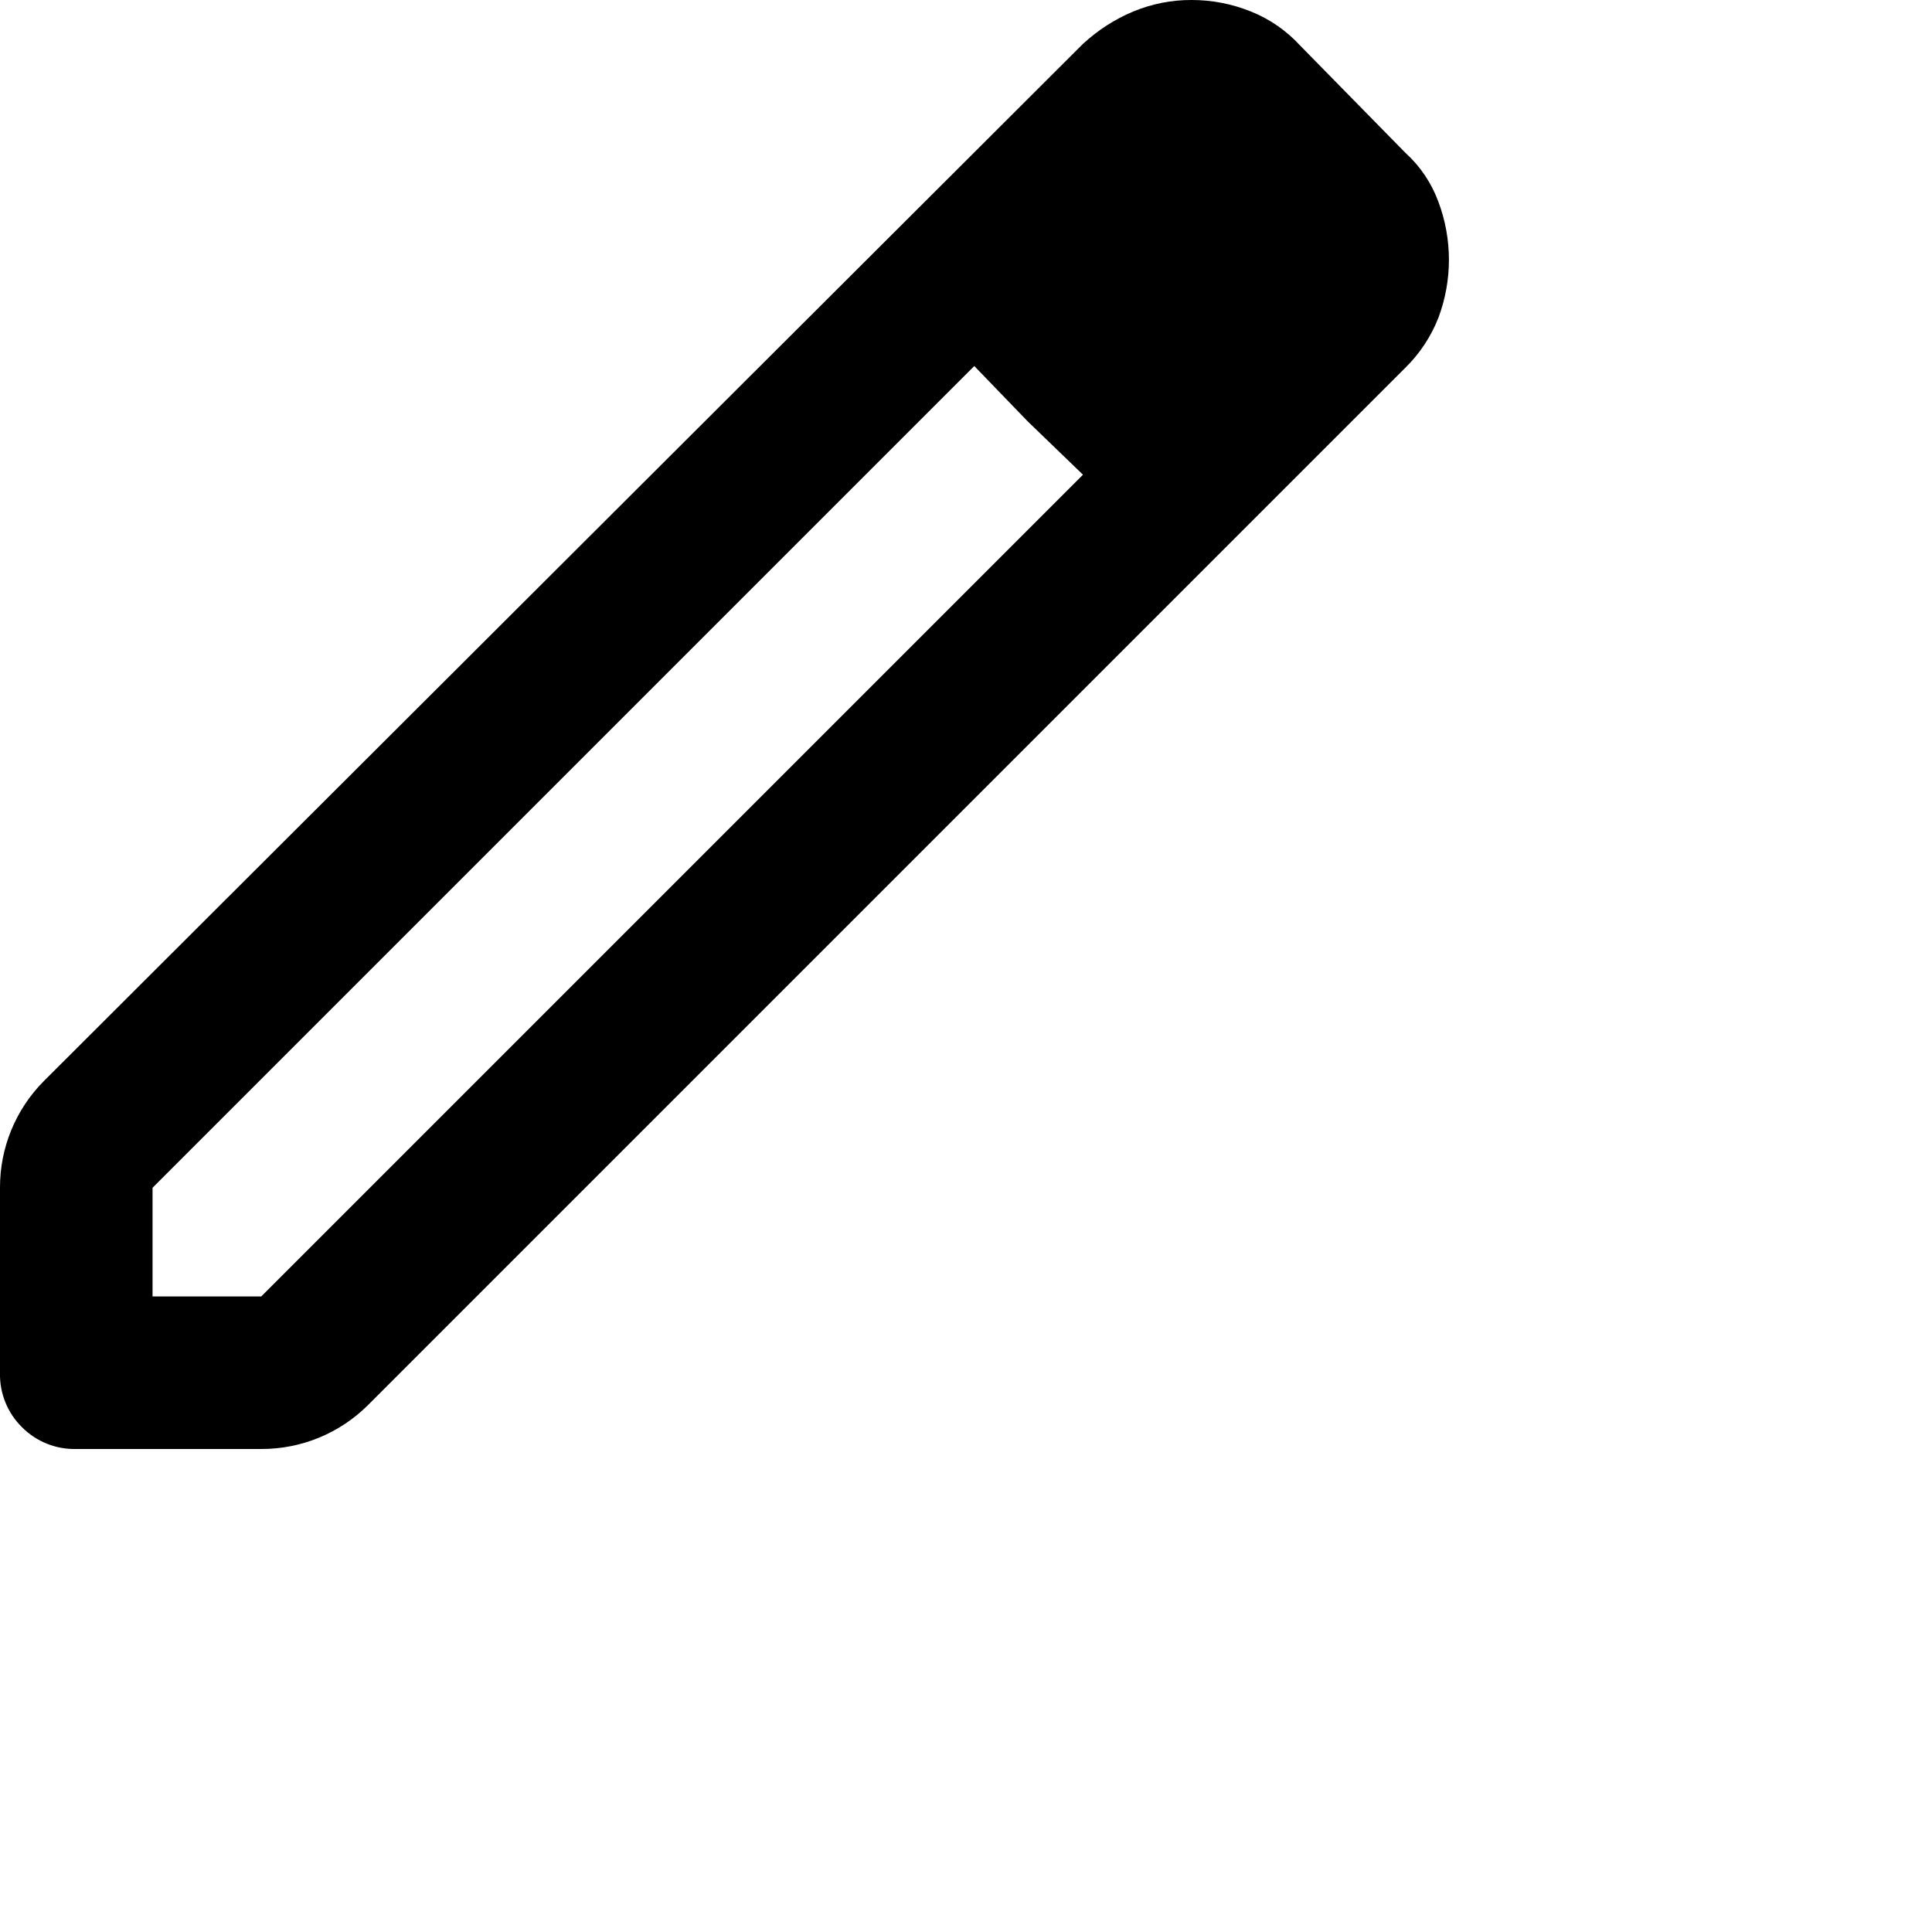
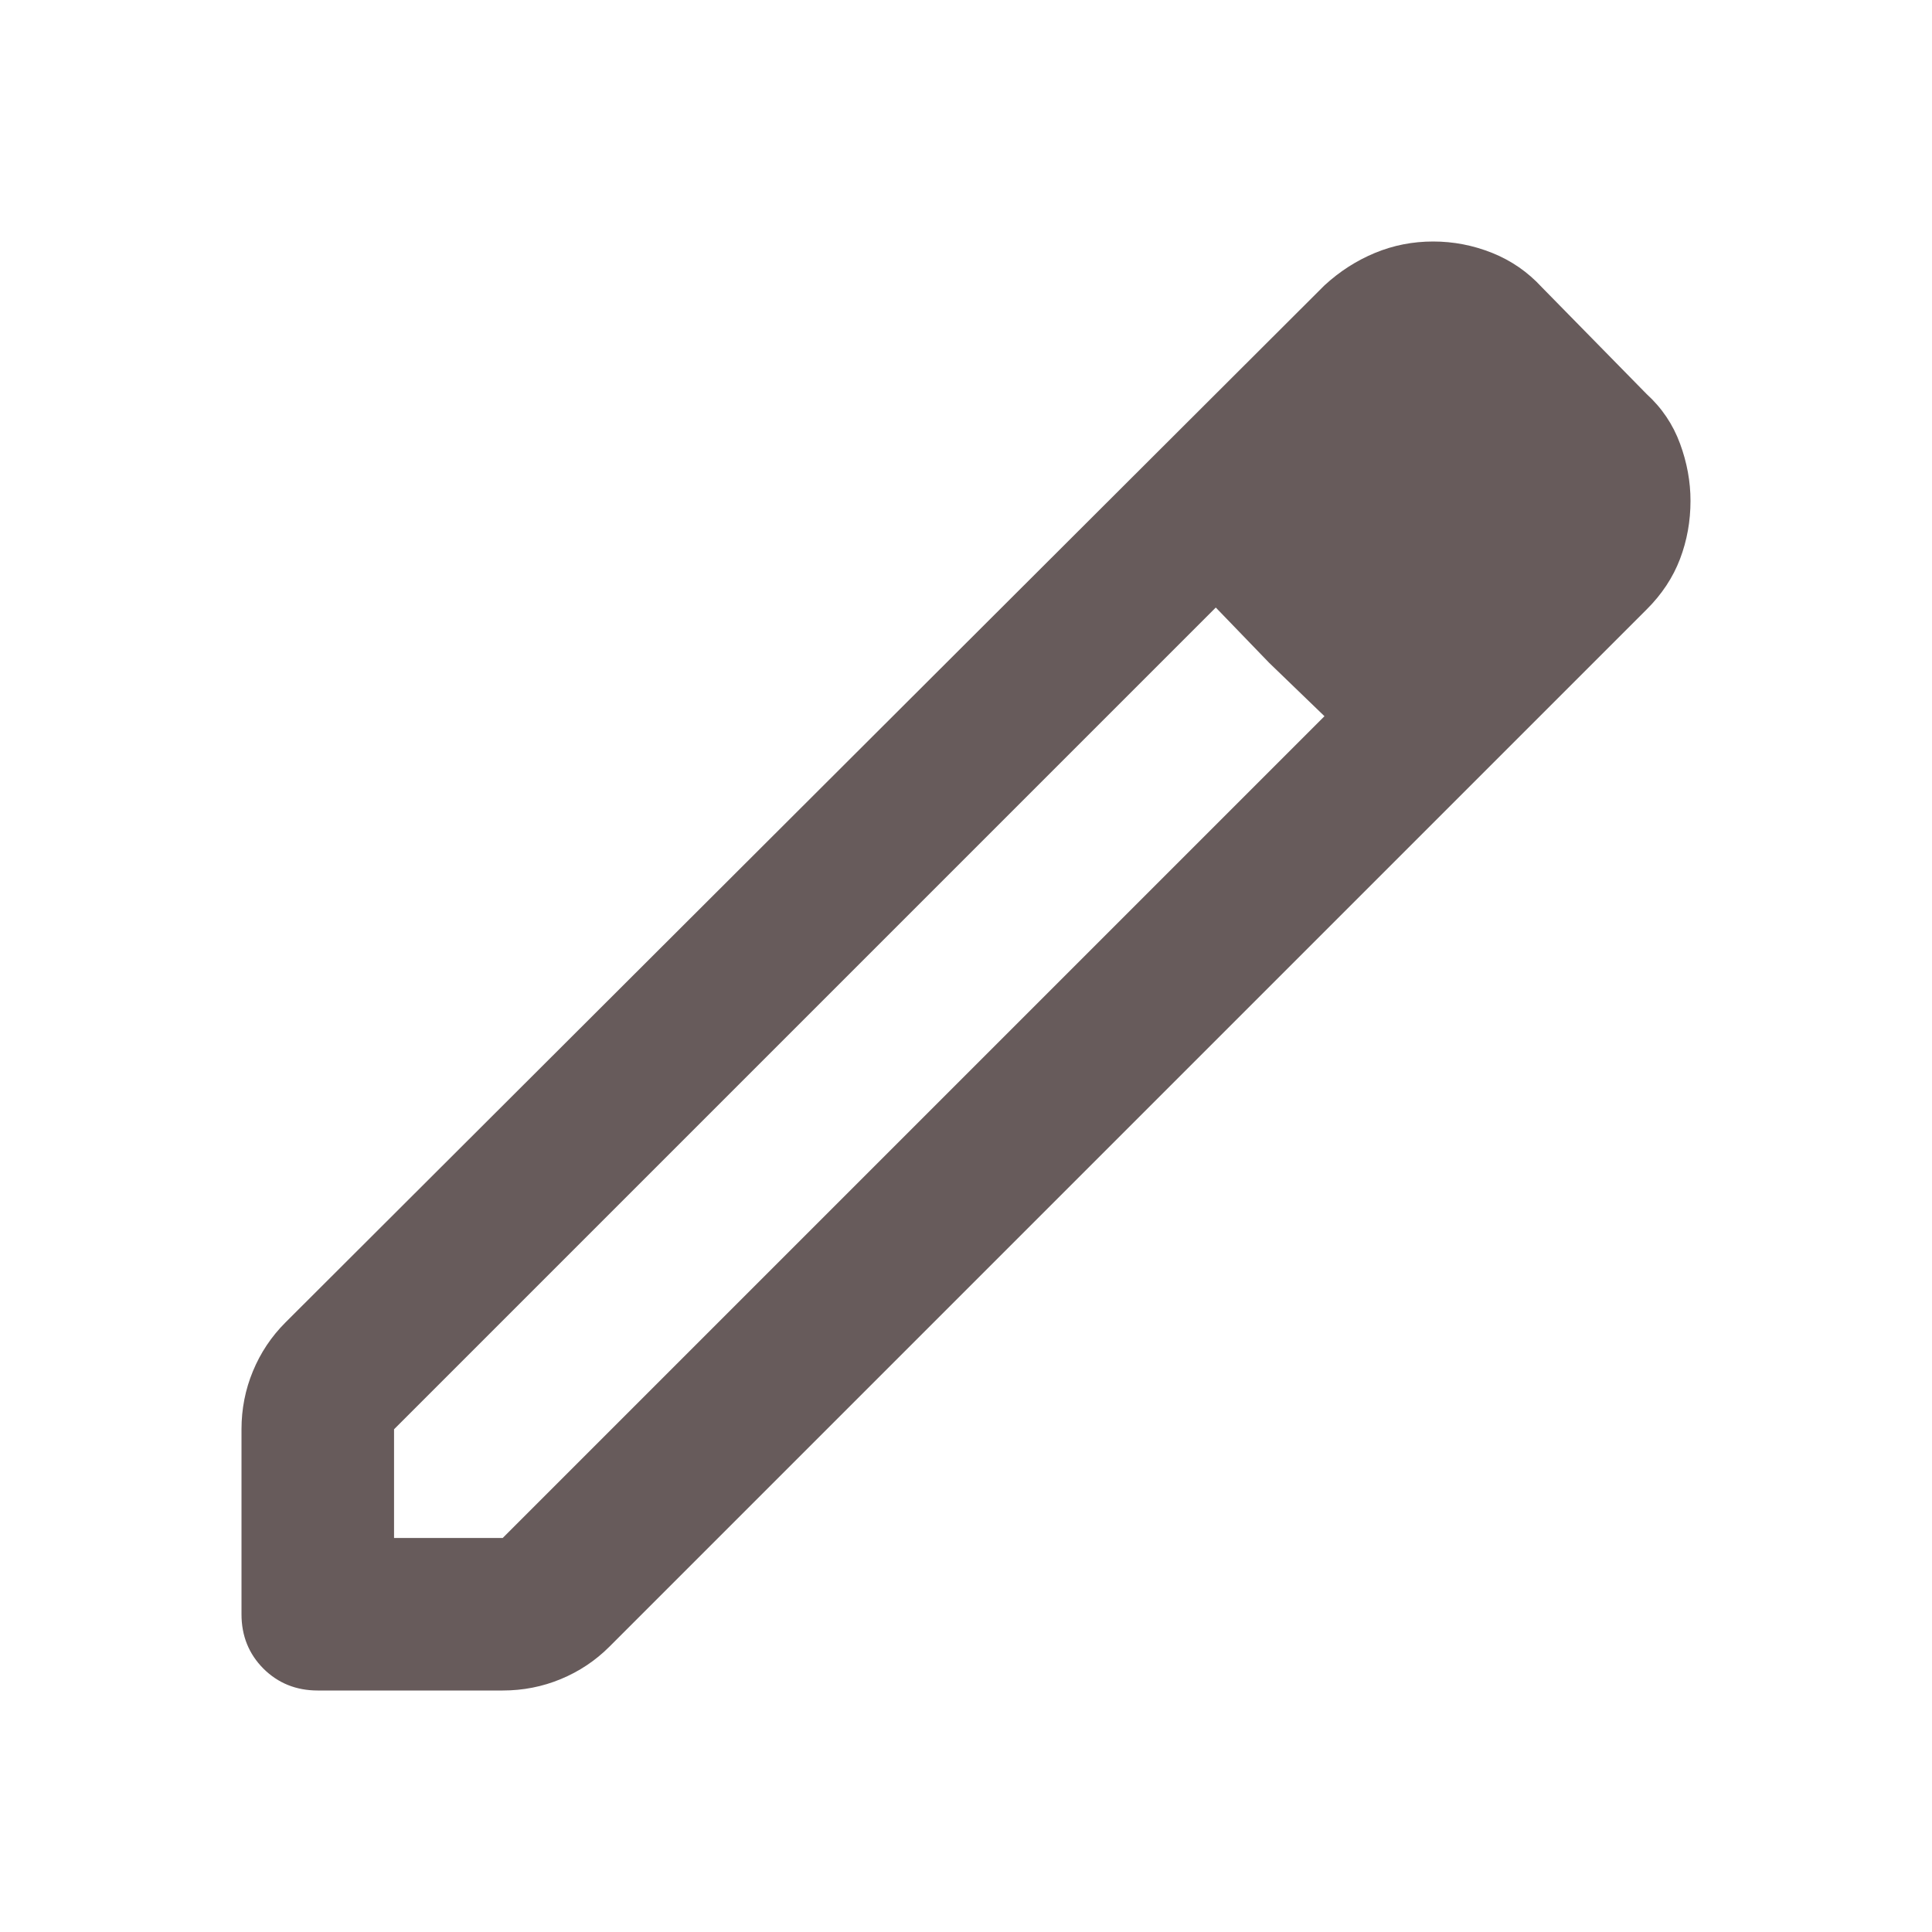
<svg xmlns="http://www.w3.org/2000/svg" width="24" height="24" viewBox="0 0 24 24" fill="none">
-   <path d="M1.895 16.105h1.35L13.453 5.897l-1.35-1.35L1.895 14.755v1.35zM.947 18a.917.917 0 01-.675-.272.916.916 0 01-.272-.675v-2.298a1.87 1.87 0 01.545-1.326L13.453.545c.19-.174.398-.308.627-.403A1.87 1.87 0 0114.803 0c.252 0 .497.047.734.142.237.095.442.237.616.426l1.302 1.327c.19.173.328.379.415.616a2.05 2.05 0 010 1.432 1.775 1.775 0 01-.415.628L4.571 17.455A1.871 1.871 0 013.245 18H.947zM12.766 5.234l-.663-.687 1.35 1.35-.687-.663z" fill="currentColor" />
+   <path d="M4.895 19.105H6.245L16.453 8.897L15.103 7.547L4.895 17.755V19.105ZM3.947 21C3.679 21 3.454 20.909 3.272 20.728C3.091 20.546 3 20.321 3 20.053V17.755C3 17.503 3.047 17.262 3.142 17.033C3.237 16.804 3.371 16.603 3.545 16.429L16.453 3.545C16.642 3.371 16.851 3.237 17.08 3.142C17.309 3.047 17.55 3 17.803 3C18.055 3 18.3 3.047 18.537 3.142C18.774 3.237 18.979 3.379 19.153 3.568L20.455 4.895C20.645 5.068 20.783 5.274 20.87 5.511C20.957 5.747 21 5.984 21 6.221C21 6.474 20.957 6.714 20.87 6.943C20.783 7.172 20.645 7.382 20.455 7.571L7.571 20.455C7.397 20.629 7.196 20.763 6.967 20.858C6.738 20.953 6.497 21 6.245 21H3.947ZM15.766 8.234L15.103 7.547L16.453 8.897L15.766 8.234Z" fill="#675B5B" />
</svg>
